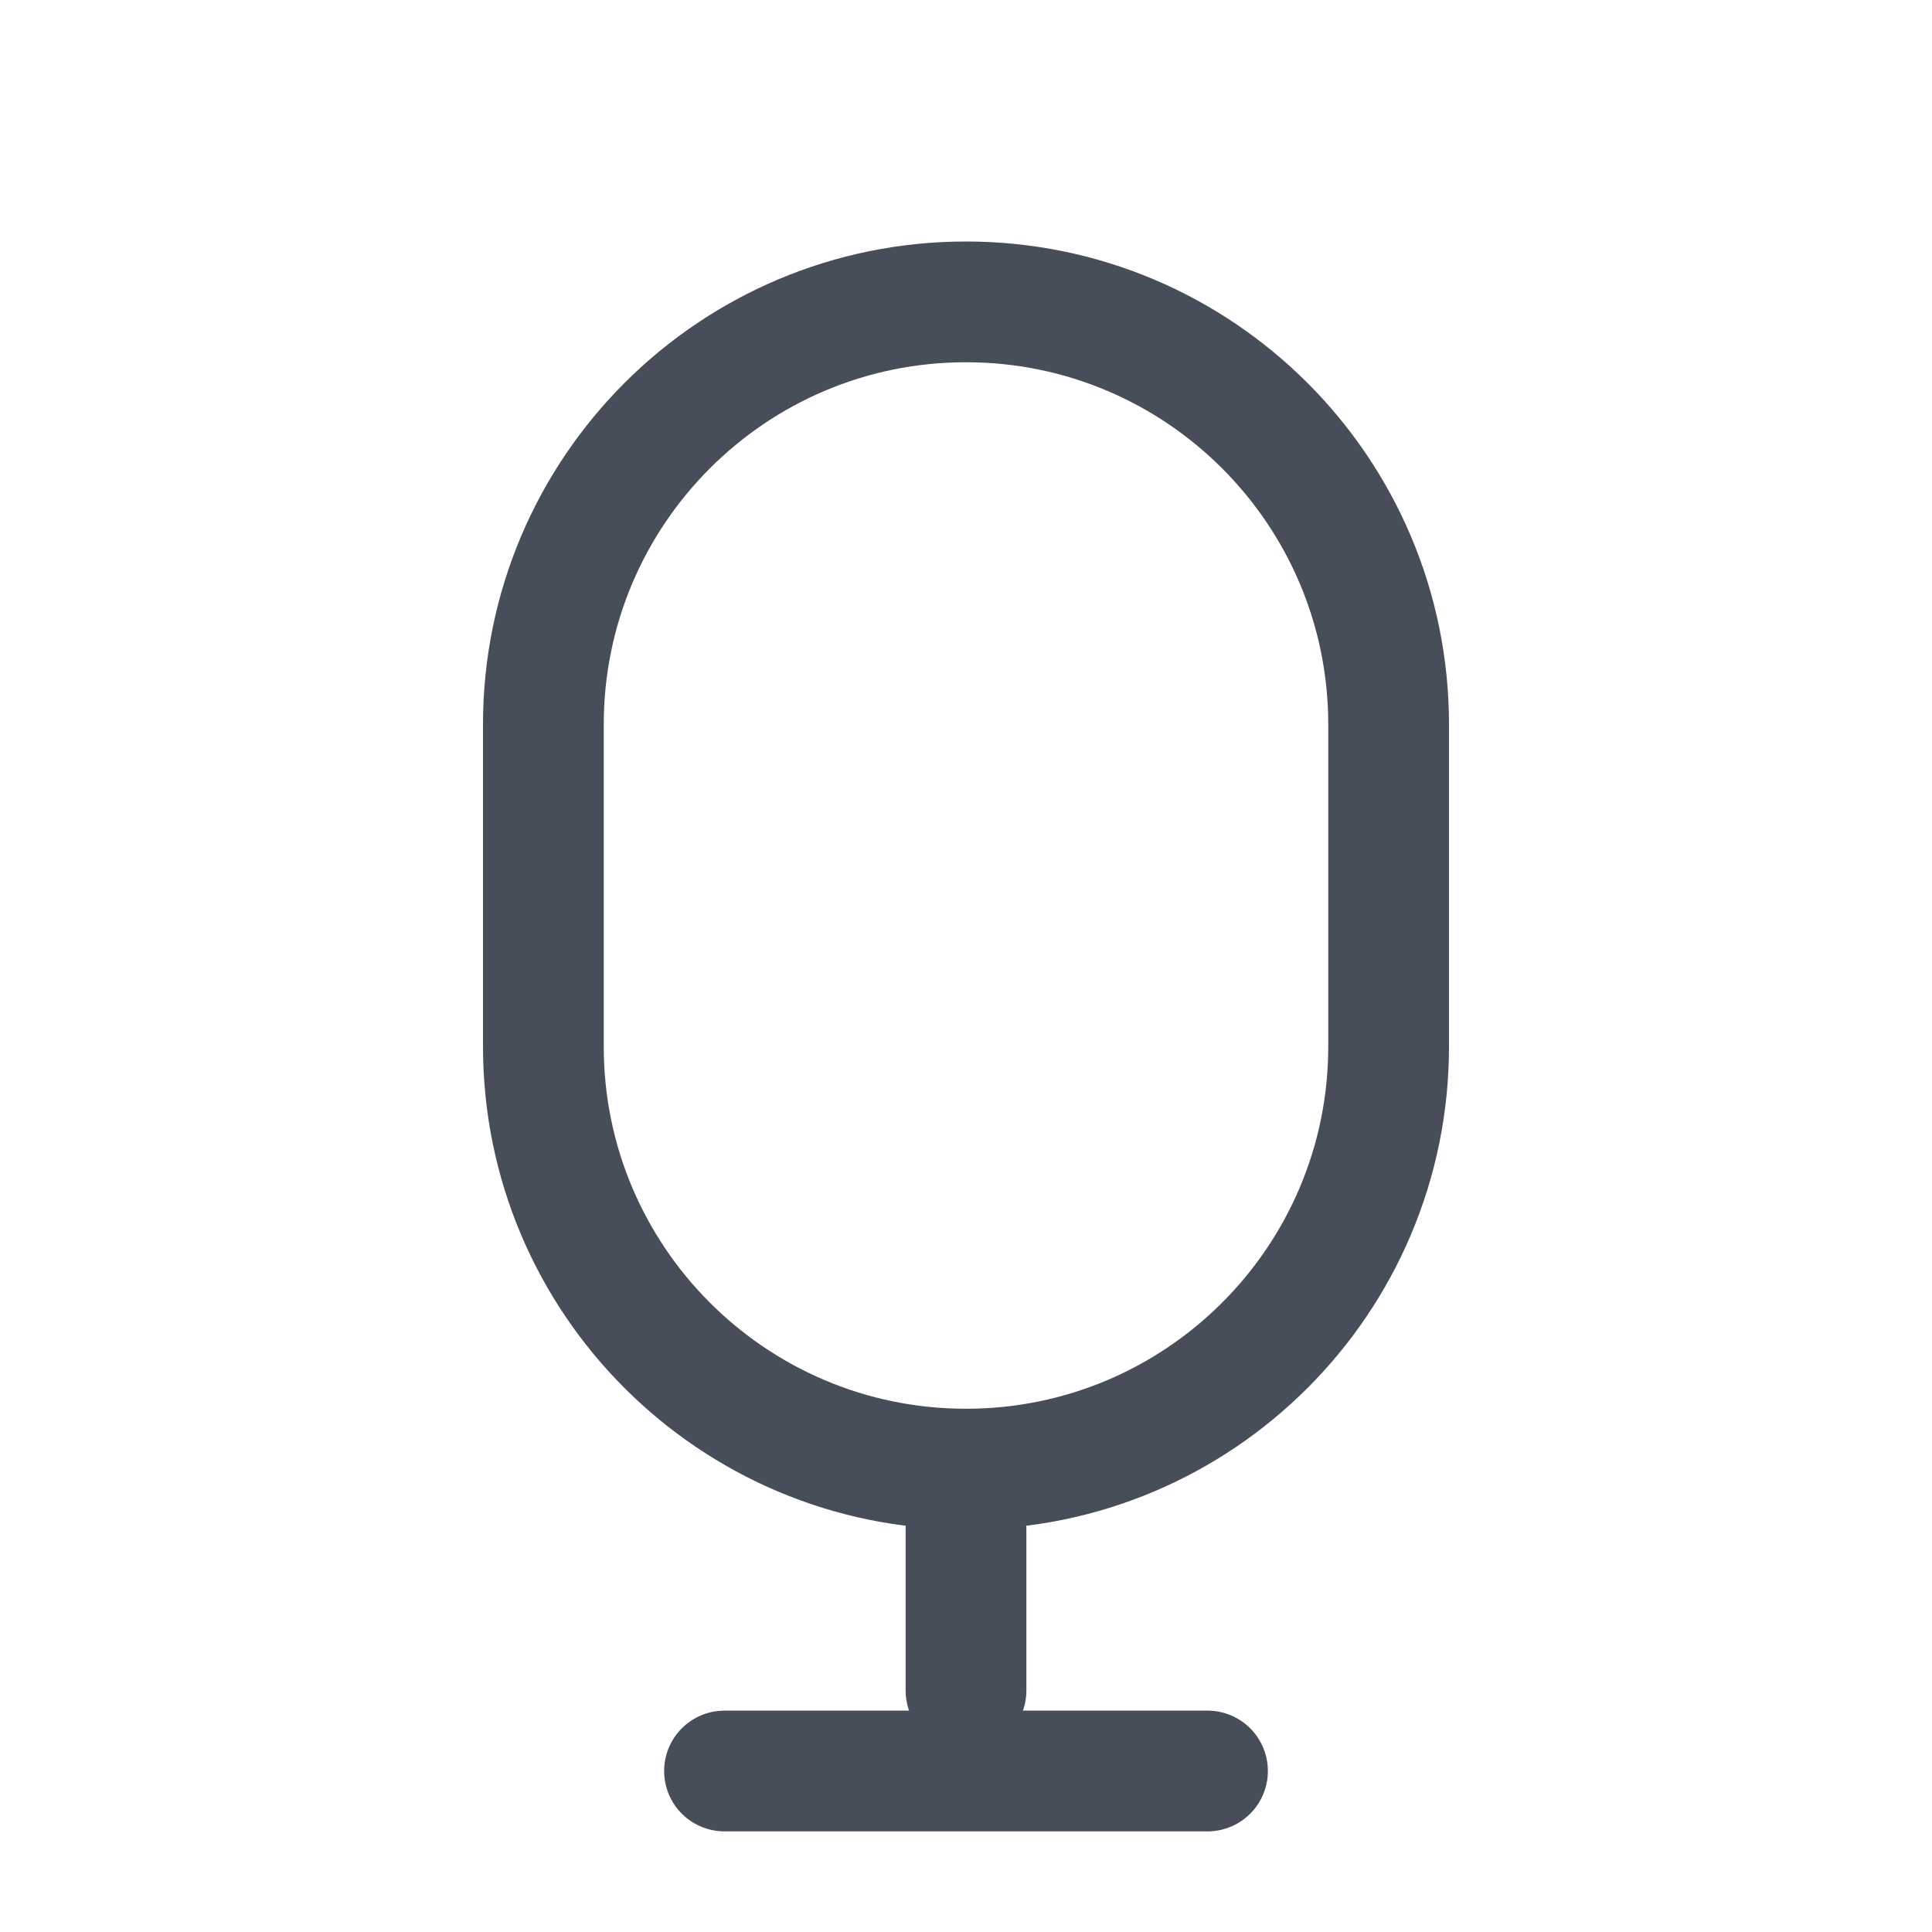
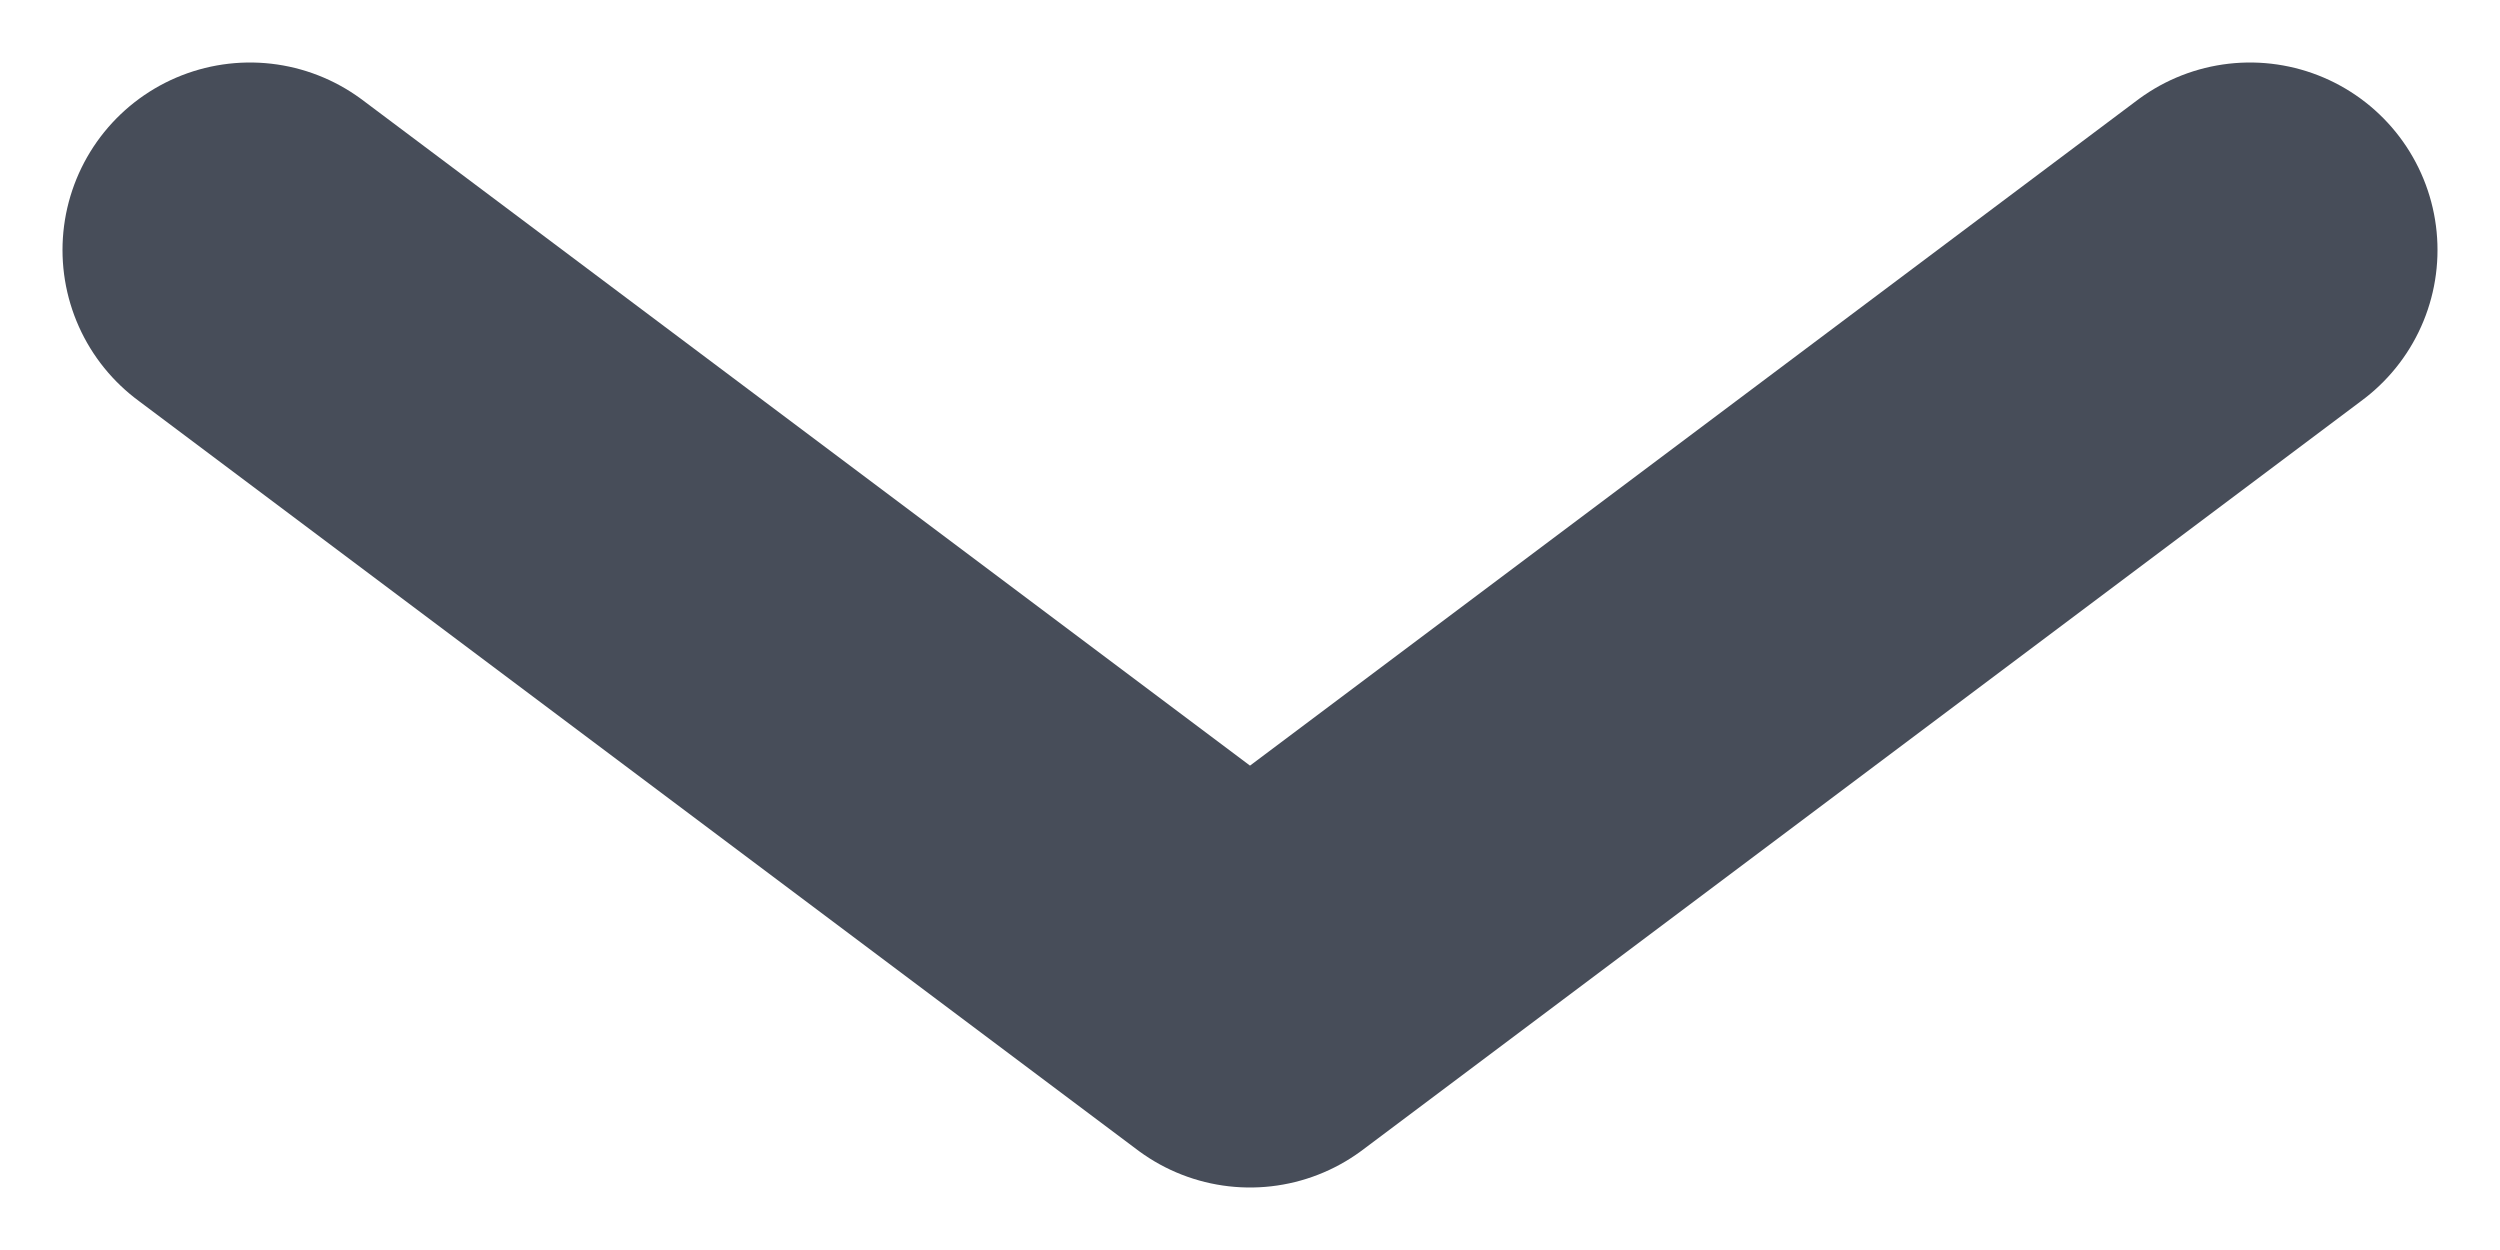
- <svg xmlns="http://www.w3.org/2000/svg" width="24" height="24" viewBox="0 0 24 24" fill="none">
-   <path d="M6.75 9C6.75 6.101 9.101 3.75 12 3.75C14.899 3.75 17.25 6.101 17.25 9V13C17.25 15.899 14.899 18.25 12 18.25C9.101 18.25 6.75 15.899 6.75 13V9Z" stroke="#474D59" stroke-width="1.5" />
-   <path d="M12 19V21" stroke="#474D59" stroke-width="1.5" stroke-linecap="round" stroke-linejoin="round" />
-   <path d="M9 22H15" stroke="#474D59" stroke-width="1.5" stroke-linecap="round" stroke-linejoin="round" />
+ <svg xmlns="http://www.w3.org/2000/svg" width="10" height="5" viewBox="0 0 10 5" fill="none">
+   <path d="m1 1 4 3 4-3" stroke="#474D59" stroke-width="1.5" stroke-linecap="round" stroke-linejoin="round" />
</svg>
